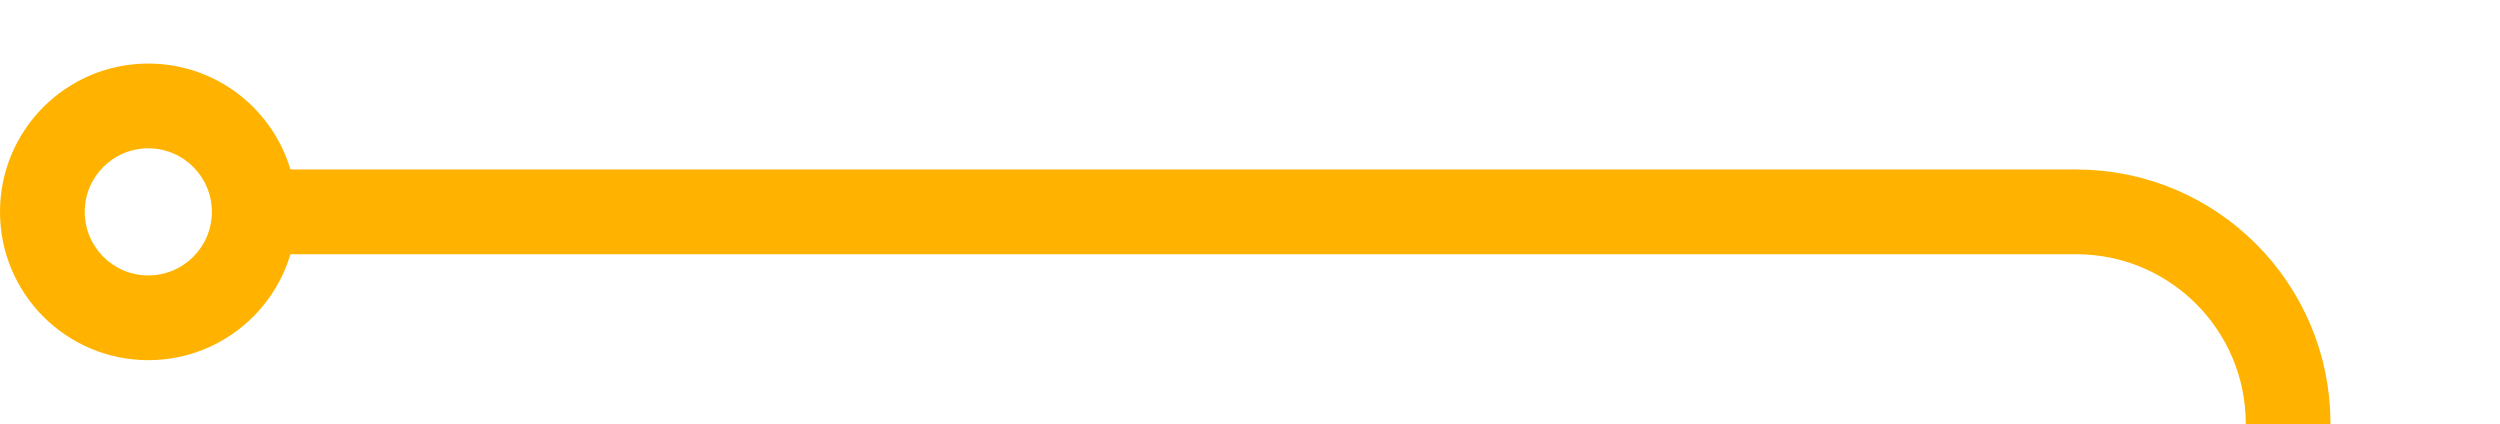
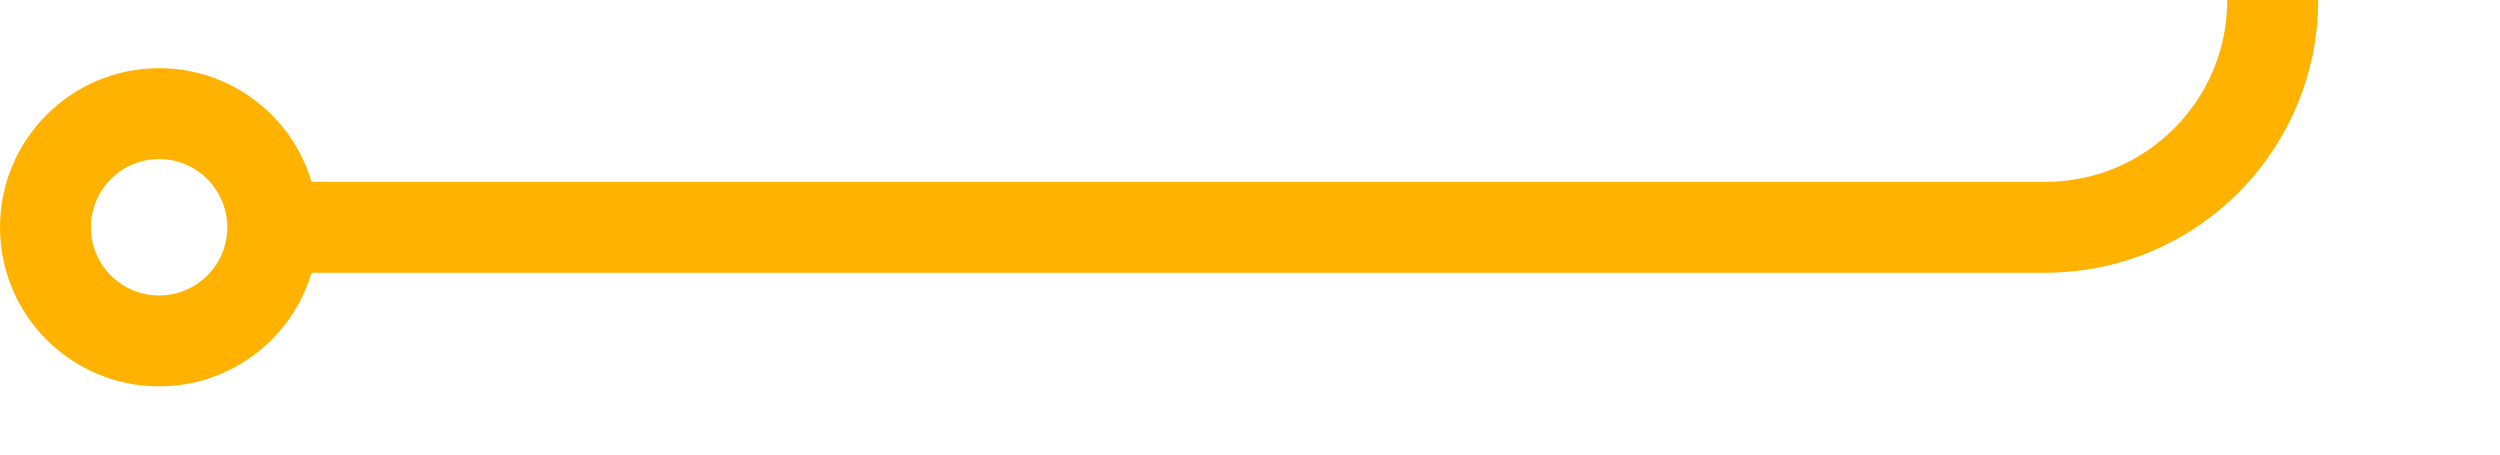
- <svg xmlns="http://www.w3.org/2000/svg" version="1.1" width="59px" height="10px" preserveAspectRatio="xMinYMid meet" viewBox="330 671  59 8">
-   <path d="M 336 675  L 379 675  A 5 5 0 0 1 384 680 L 384 709  A 5 5 0 0 0 389 714 L 433 714  " stroke-width="2" stroke="#ffb300" fill="none" />
-   <path d="M 333.5 671.5  A 3.5 3.5 0 0 0 330 675 A 3.5 3.5 0 0 0 333.5 678.5 A 3.5 3.5 0 0 0 337 675 A 3.5 3.5 0 0 0 333.5 671.5 Z M 333.5 673.5  A 1.5 1.5 0 0 1 335 675 A 1.5 1.5 0 0 1 333.5 676.5 A 1.5 1.5 0 0 1 332 675 A 1.5 1.5 0 0 1 333.5 673.5 Z M 435.5 710.5  A 3.5 3.5 0 0 0 432 714 A 3.5 3.5 0 0 0 435.5 717.5 A 3.5 3.5 0 0 0 439 714 A 3.5 3.5 0 0 0 435.5 710.5 Z M 435.5 712.5  A 1.5 1.5 0 0 1 437 714 A 1.5 1.5 0 0 1 435.5 715.5 A 1.5 1.5 0 0 1 434 714 A 1.5 1.5 0 0 1 435.5 712.5 Z " fill-rule="nonzero" fill="#ffb300" stroke="none" />
+ <svg xmlns="http://www.w3.org/2000/svg" version="1.1" width="55px" height="10px" preserveAspectRatio="xMinYMid meet" viewBox="669 563  55 8">
+   <path d="M 675 567  L 714 567  A 5 5 0 0 0 719 562 L 719 511  A 5 5 0 0 1 724 506 L 763 506  " stroke-width="2" stroke="#ffb300" fill="none" />
+   <path d="M 672.5 563.5  A 3.5 3.5 0 0 0 669 567 A 3.5 3.5 0 0 0 672.5 570.5 A 3.5 3.5 0 0 0 676 567 A 3.5 3.5 0 0 0 672.5 563.5 Z M 672.5 565.5  A 1.5 1.5 0 0 1 674 567 A 1.5 1.5 0 0 1 672.5 568.5 A 1.5 1.5 0 0 1 671 567 A 1.5 1.5 0 0 1 672.5 565.5 Z M 765.5 502.5  A 3.5 3.5 0 0 0 762 506 A 3.5 3.5 0 0 0 765.5 509.5 A 3.5 3.5 0 0 0 769 506 A 3.5 3.5 0 0 0 765.5 502.5 Z M 765.5 504.5  A 1.5 1.5 0 0 1 767 506 A 1.5 1.5 0 0 1 765.5 507.5 A 1.5 1.5 0 0 1 764 506 A 1.5 1.5 0 0 1 765.5 504.5 Z " fill-rule="nonzero" fill="#ffb300" stroke="none" />
</svg>
